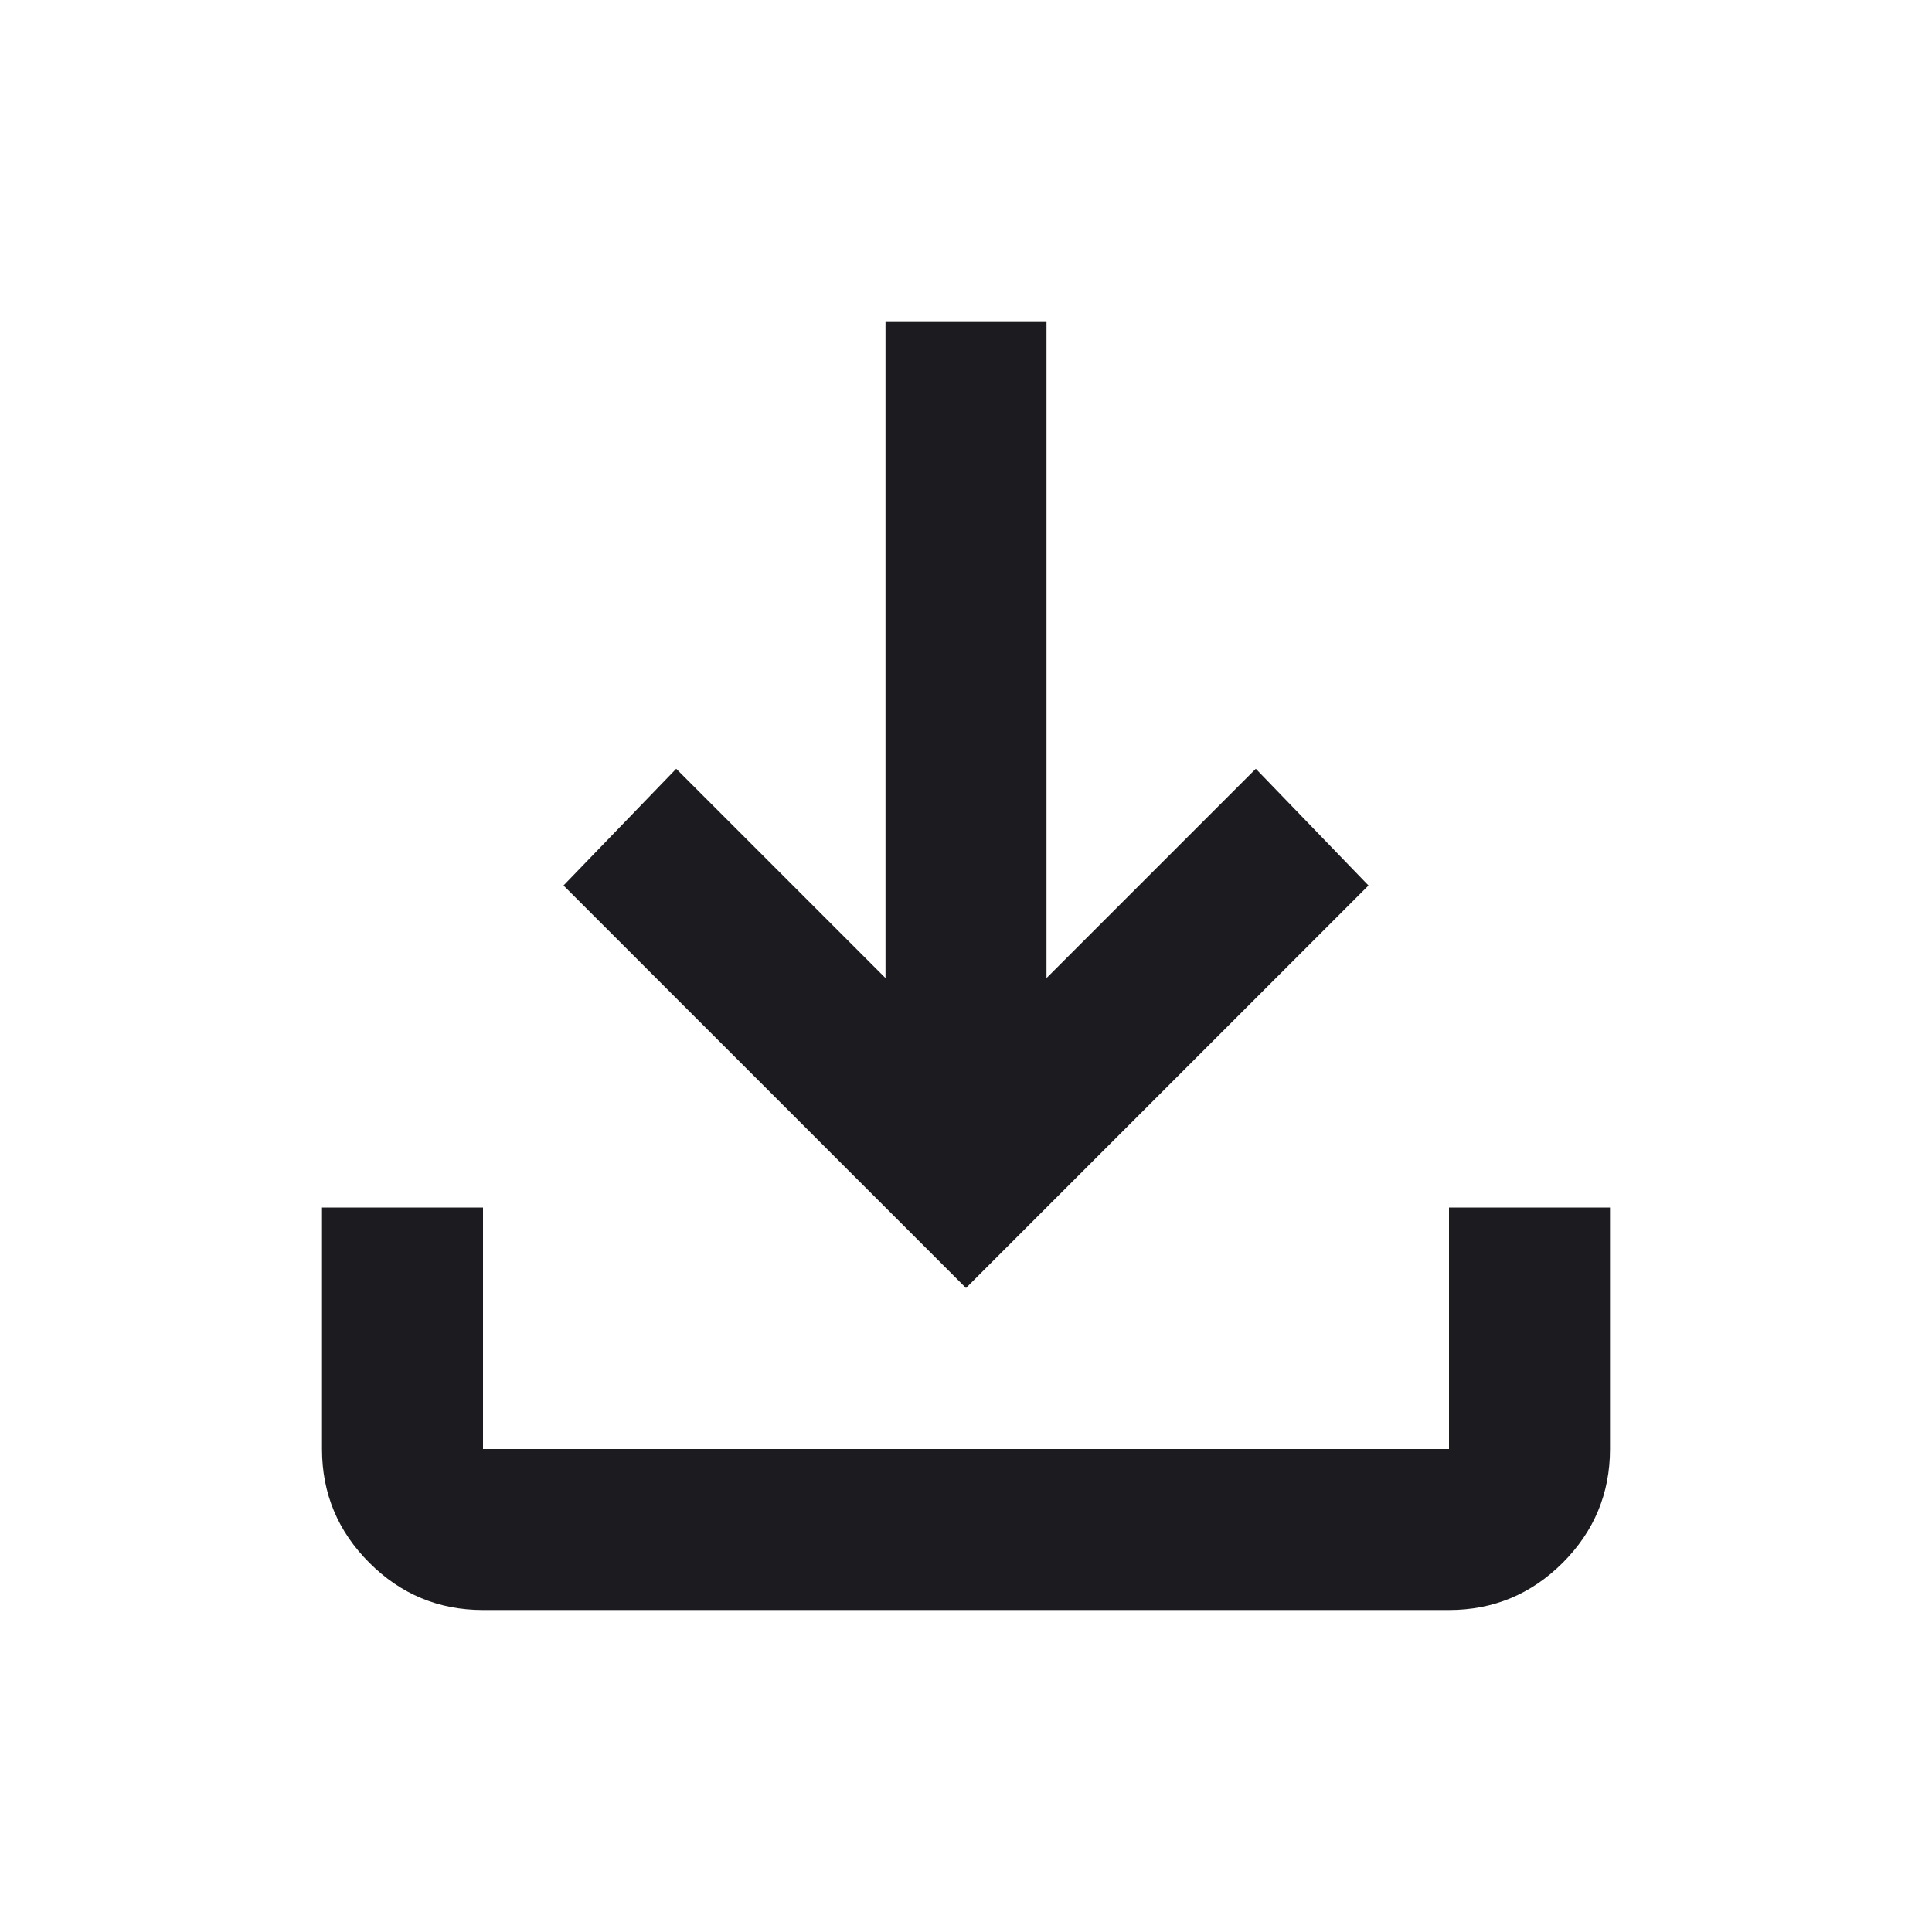
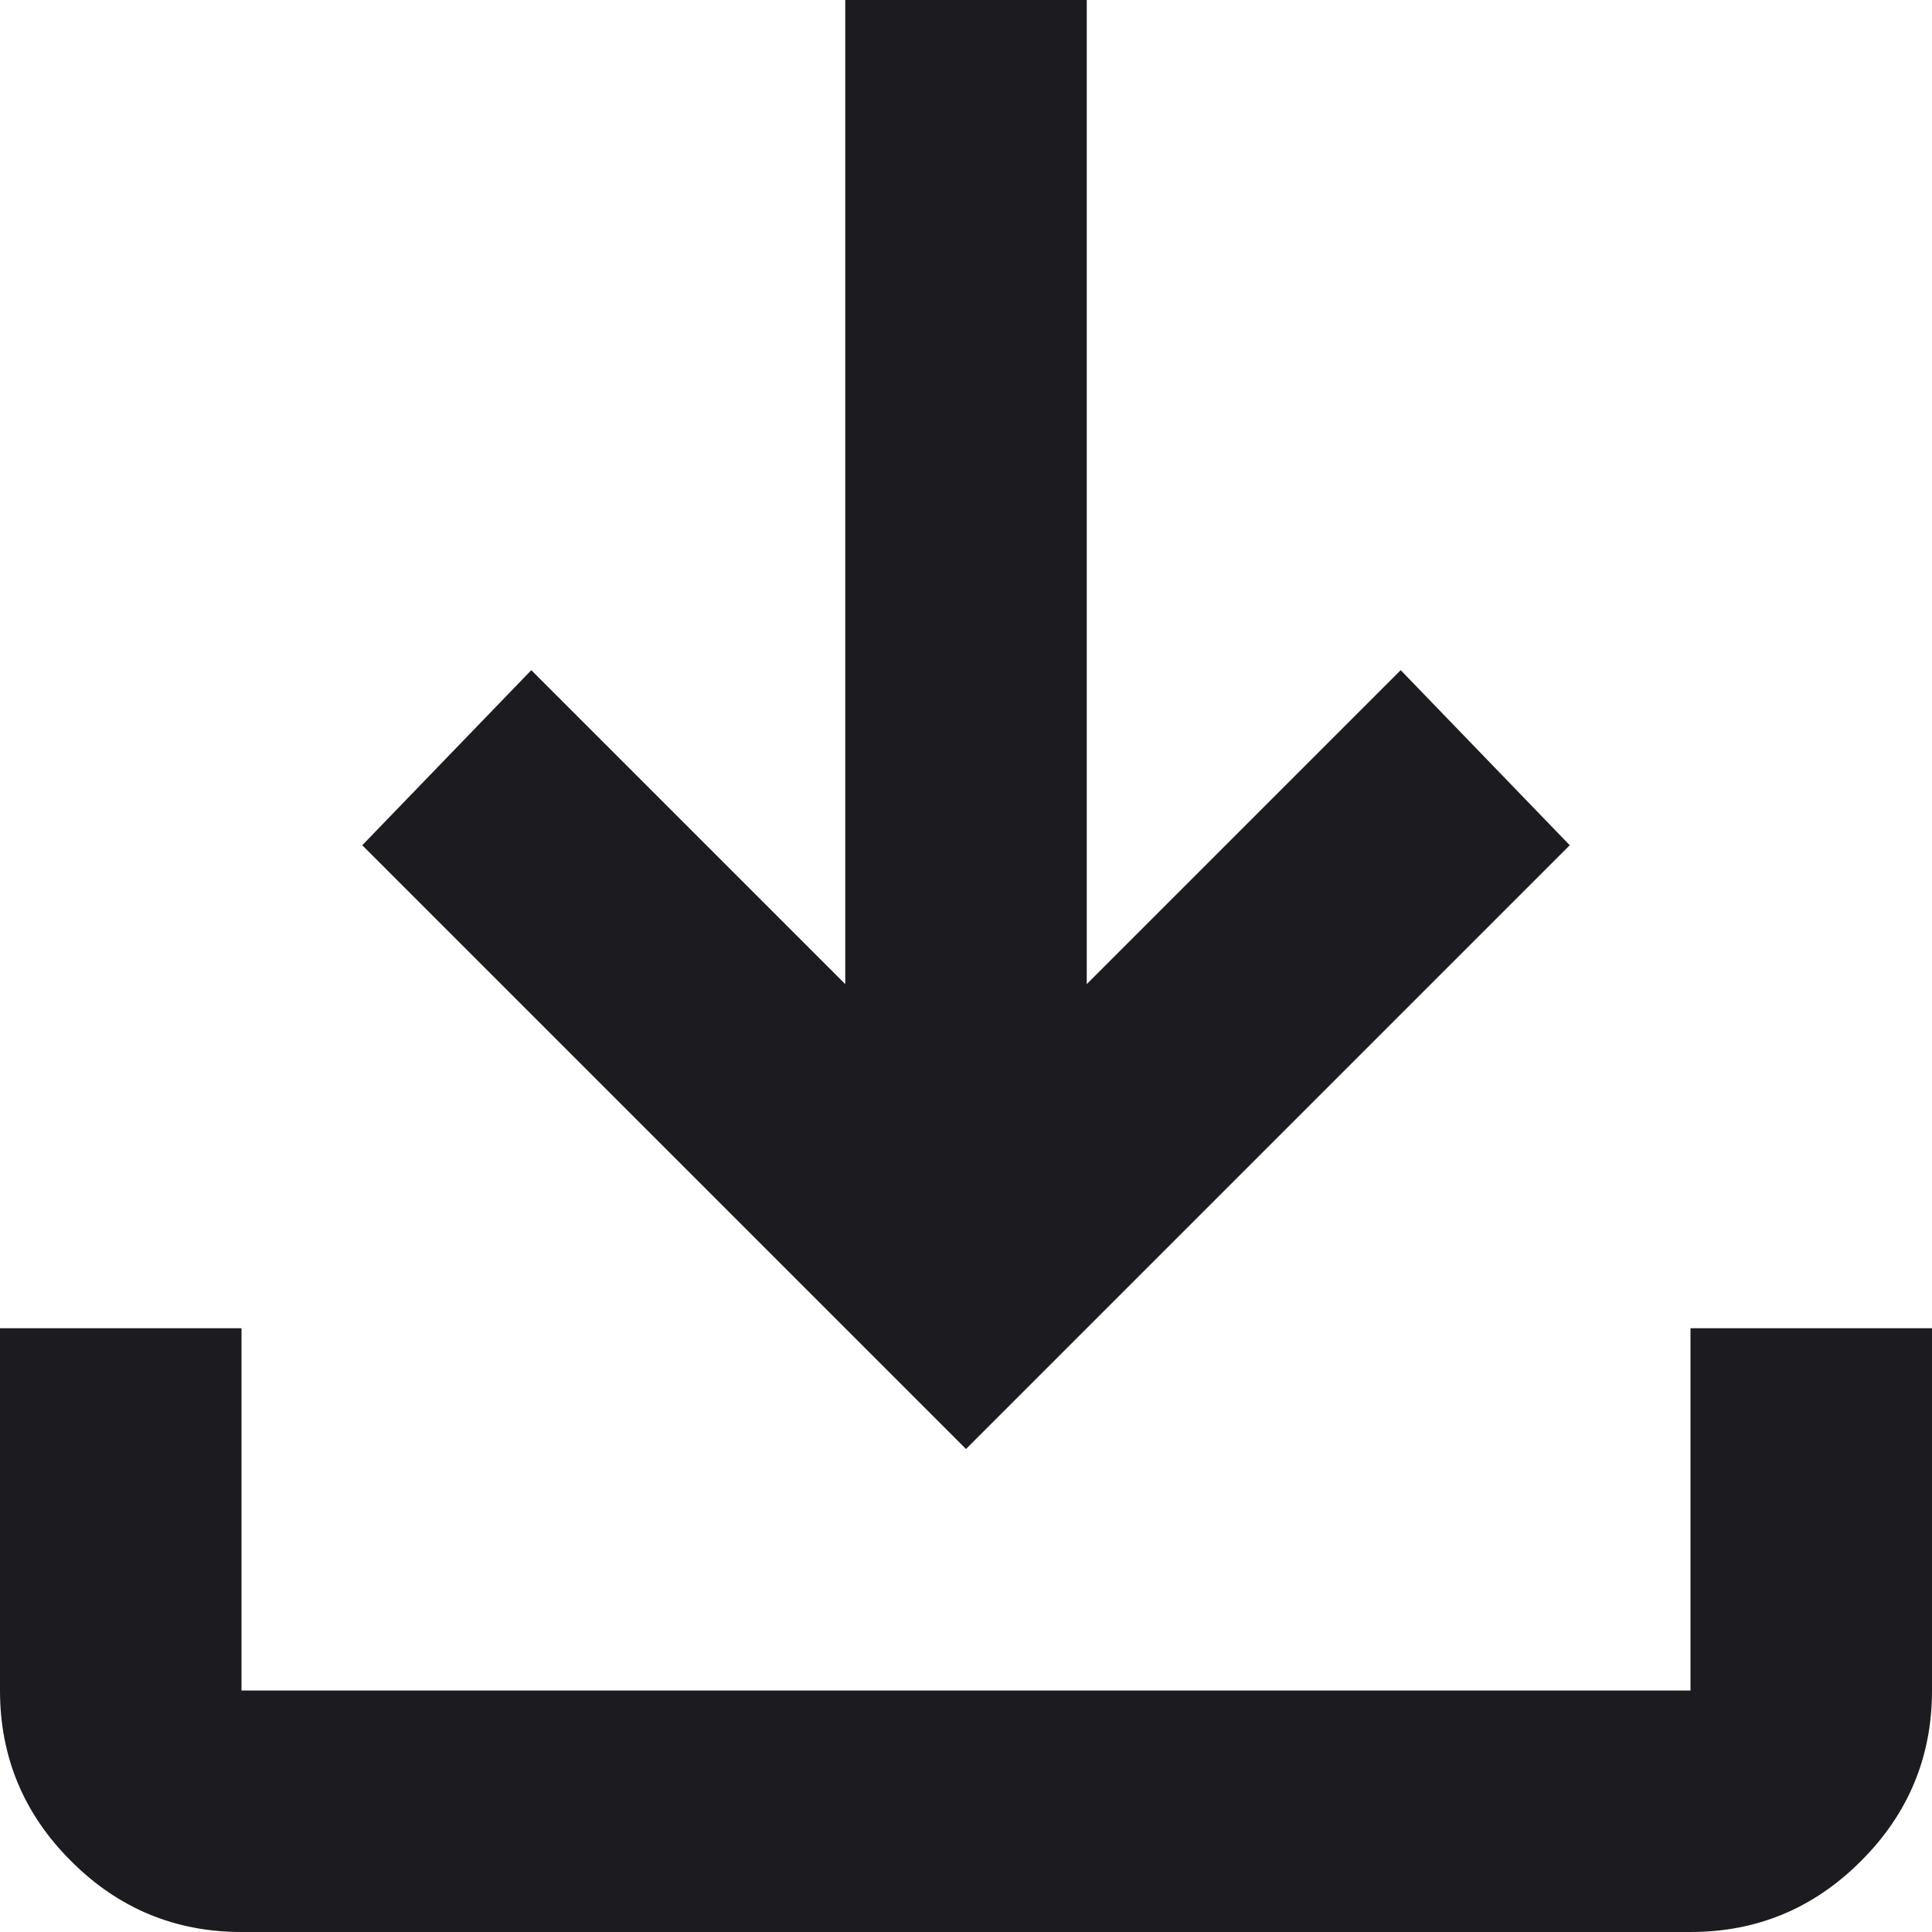
- <svg xmlns="http://www.w3.org/2000/svg" width="24" height="24" viewBox="0 0 24 24" fill="none">
-   <mask id="mask0_3144_7529" style="mask-type:alpha" maskUnits="userSpaceOnUse" x="0" y="0" width="24" height="24">
-     <rect width="24" height="24" fill="#D9D9D9" />
-   </mask>
-   <g mask="url(#mask0_3144_7529)">
-     <path d="M6 20C5.45 20 4.979 19.804 4.588 19.413C4.196 19.021 4 18.55 4 18V15H6V18H18V15H20V18C20 18.55 19.804 19.021 19.413 19.413C19.021 19.804 18.55 20 18 20H6ZM12 16L7 11L8.4 9.55L11 12.15V4H13V12.15L15.6 9.55L17 11L12 16Z" fill="#1C1B1F" />
-   </g>
+ <svg xmlns="http://www.w3.org/2000/svg" width="16" height="16" viewBox="0 0 16 16" fill="none">
+   <path d="M2 16C1.45 16 0.979 15.804 0.588 15.412C0.196 15.021 0 14.55 0 14V11H2V14H14V11H16V14C16 14.55 15.804 15.021 15.412 15.412C15.021 15.804 14.55 16 14 16H2ZM8 12L3 7L4.4 5.55L7 8.15V0H9V8.15L11.6 5.55L13 7L8 12Z" fill="#1C1B1F" />
</svg>
